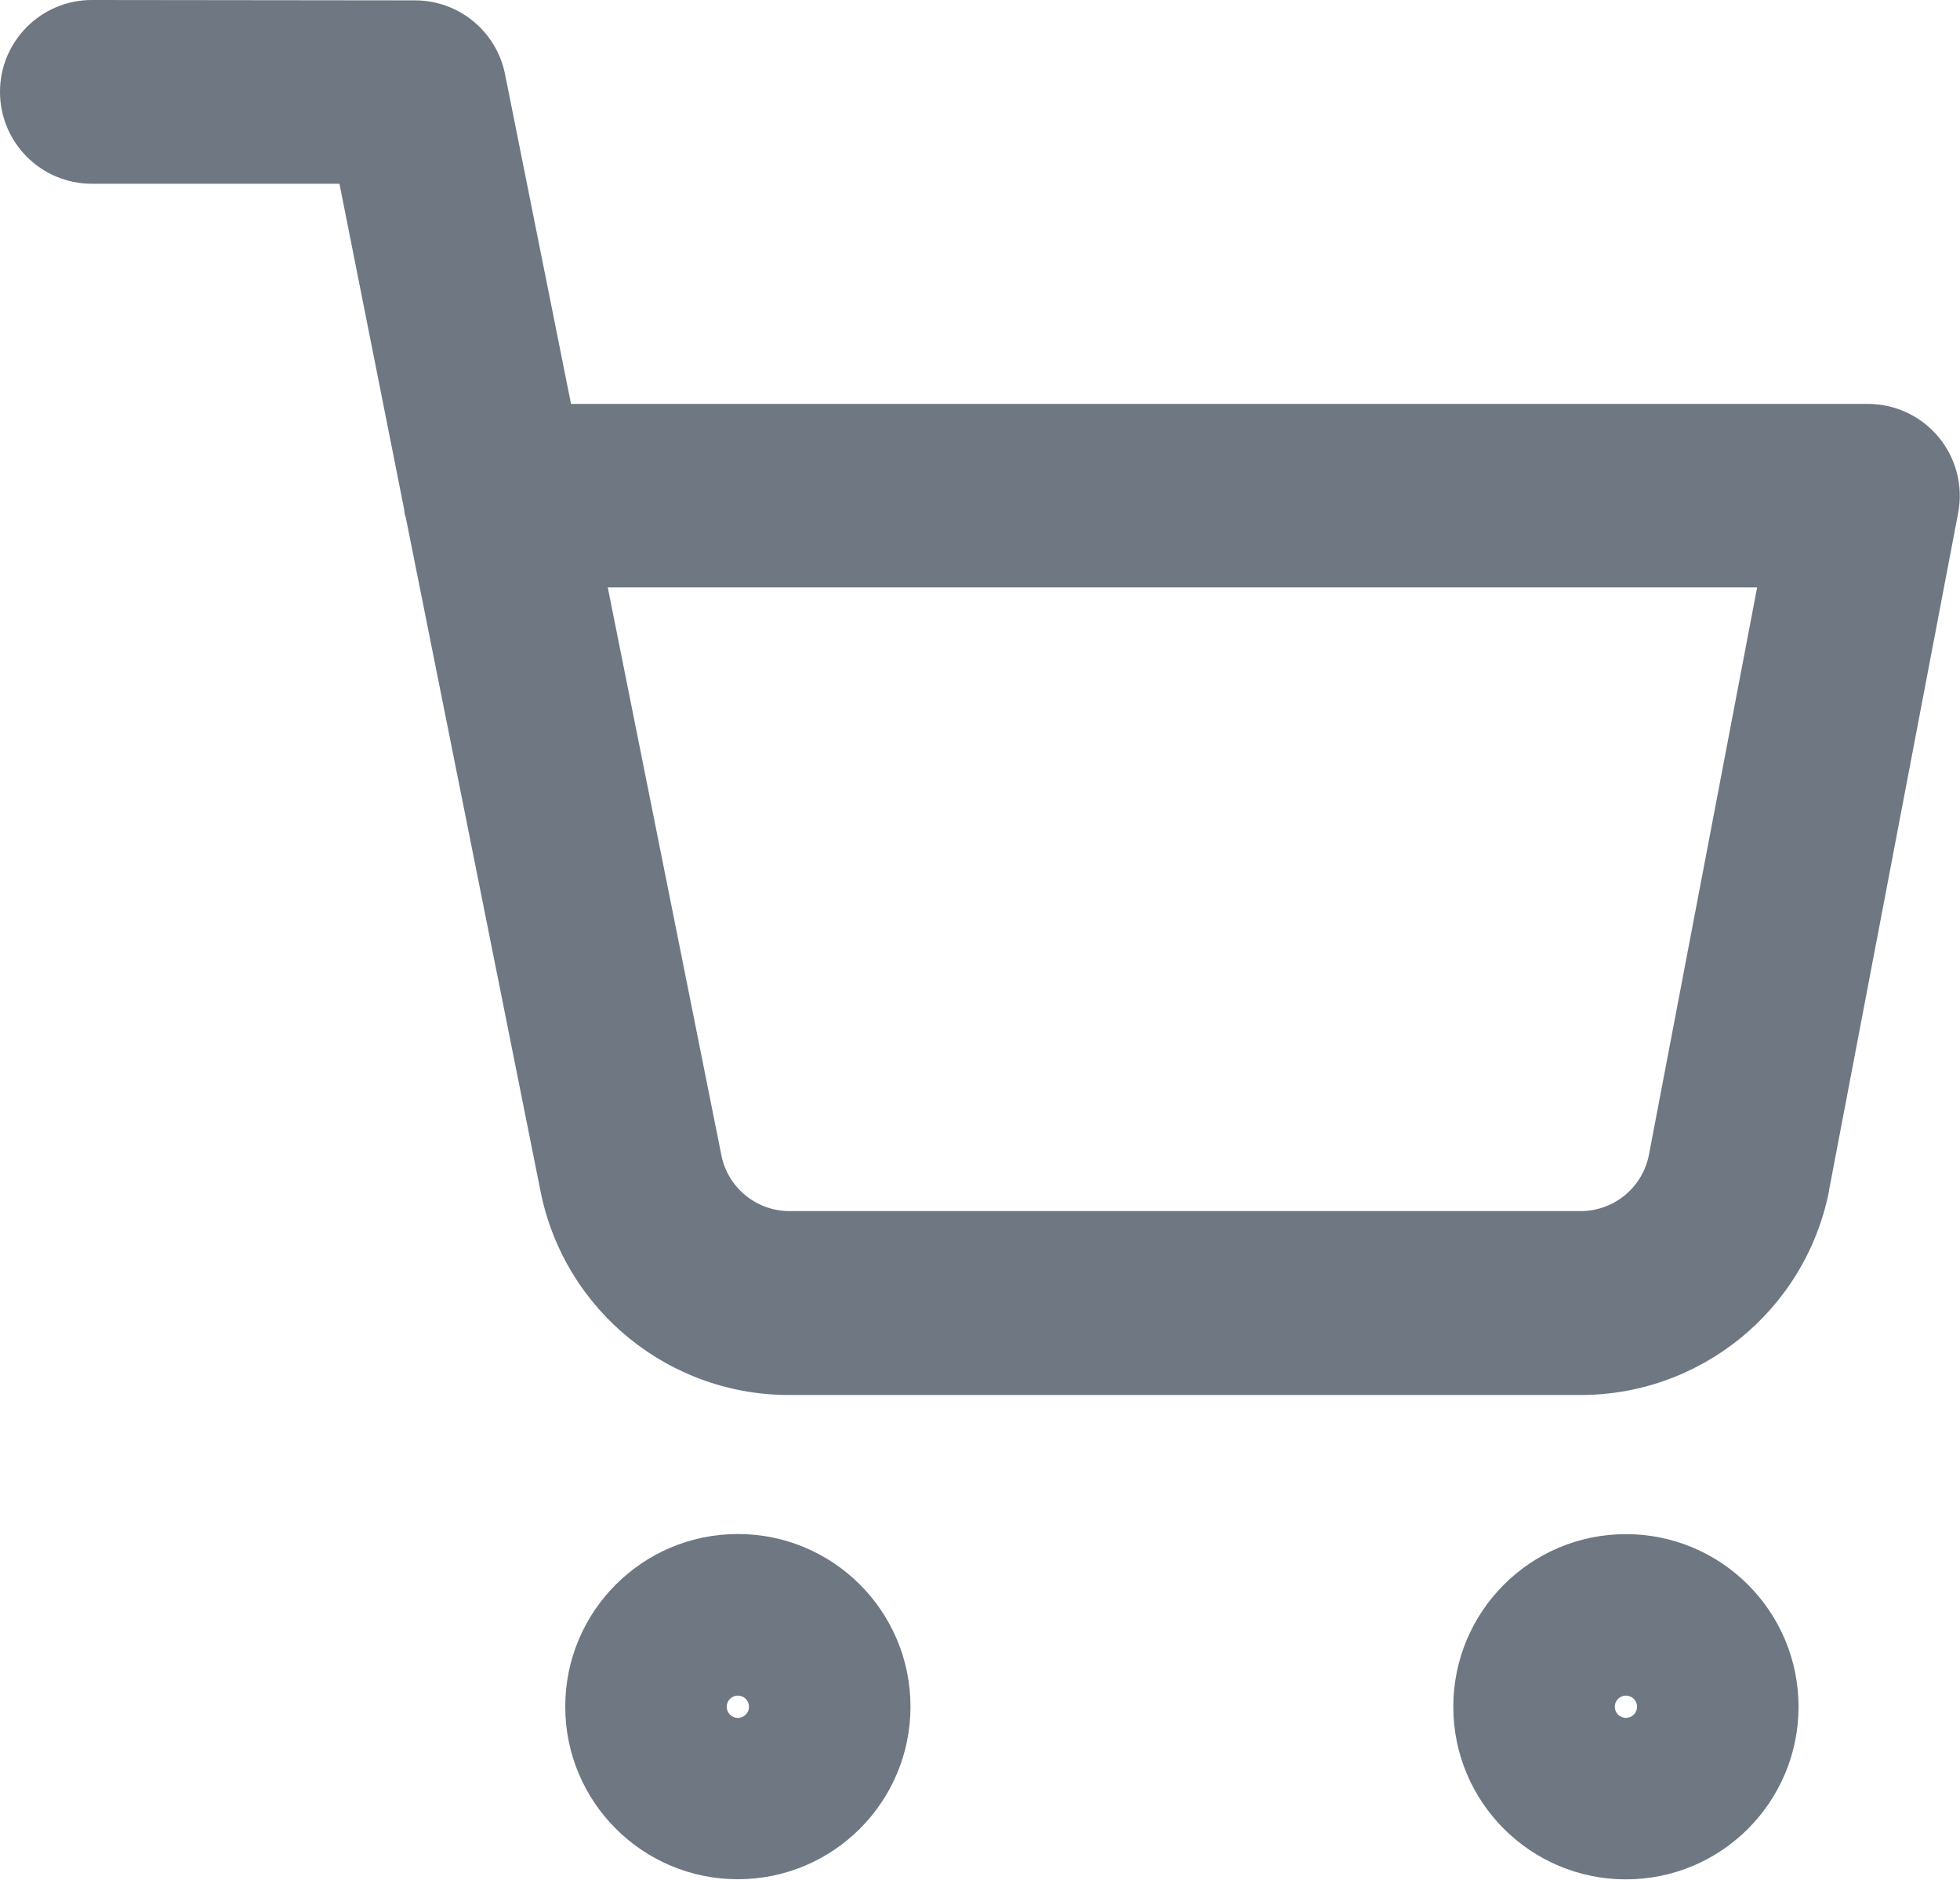
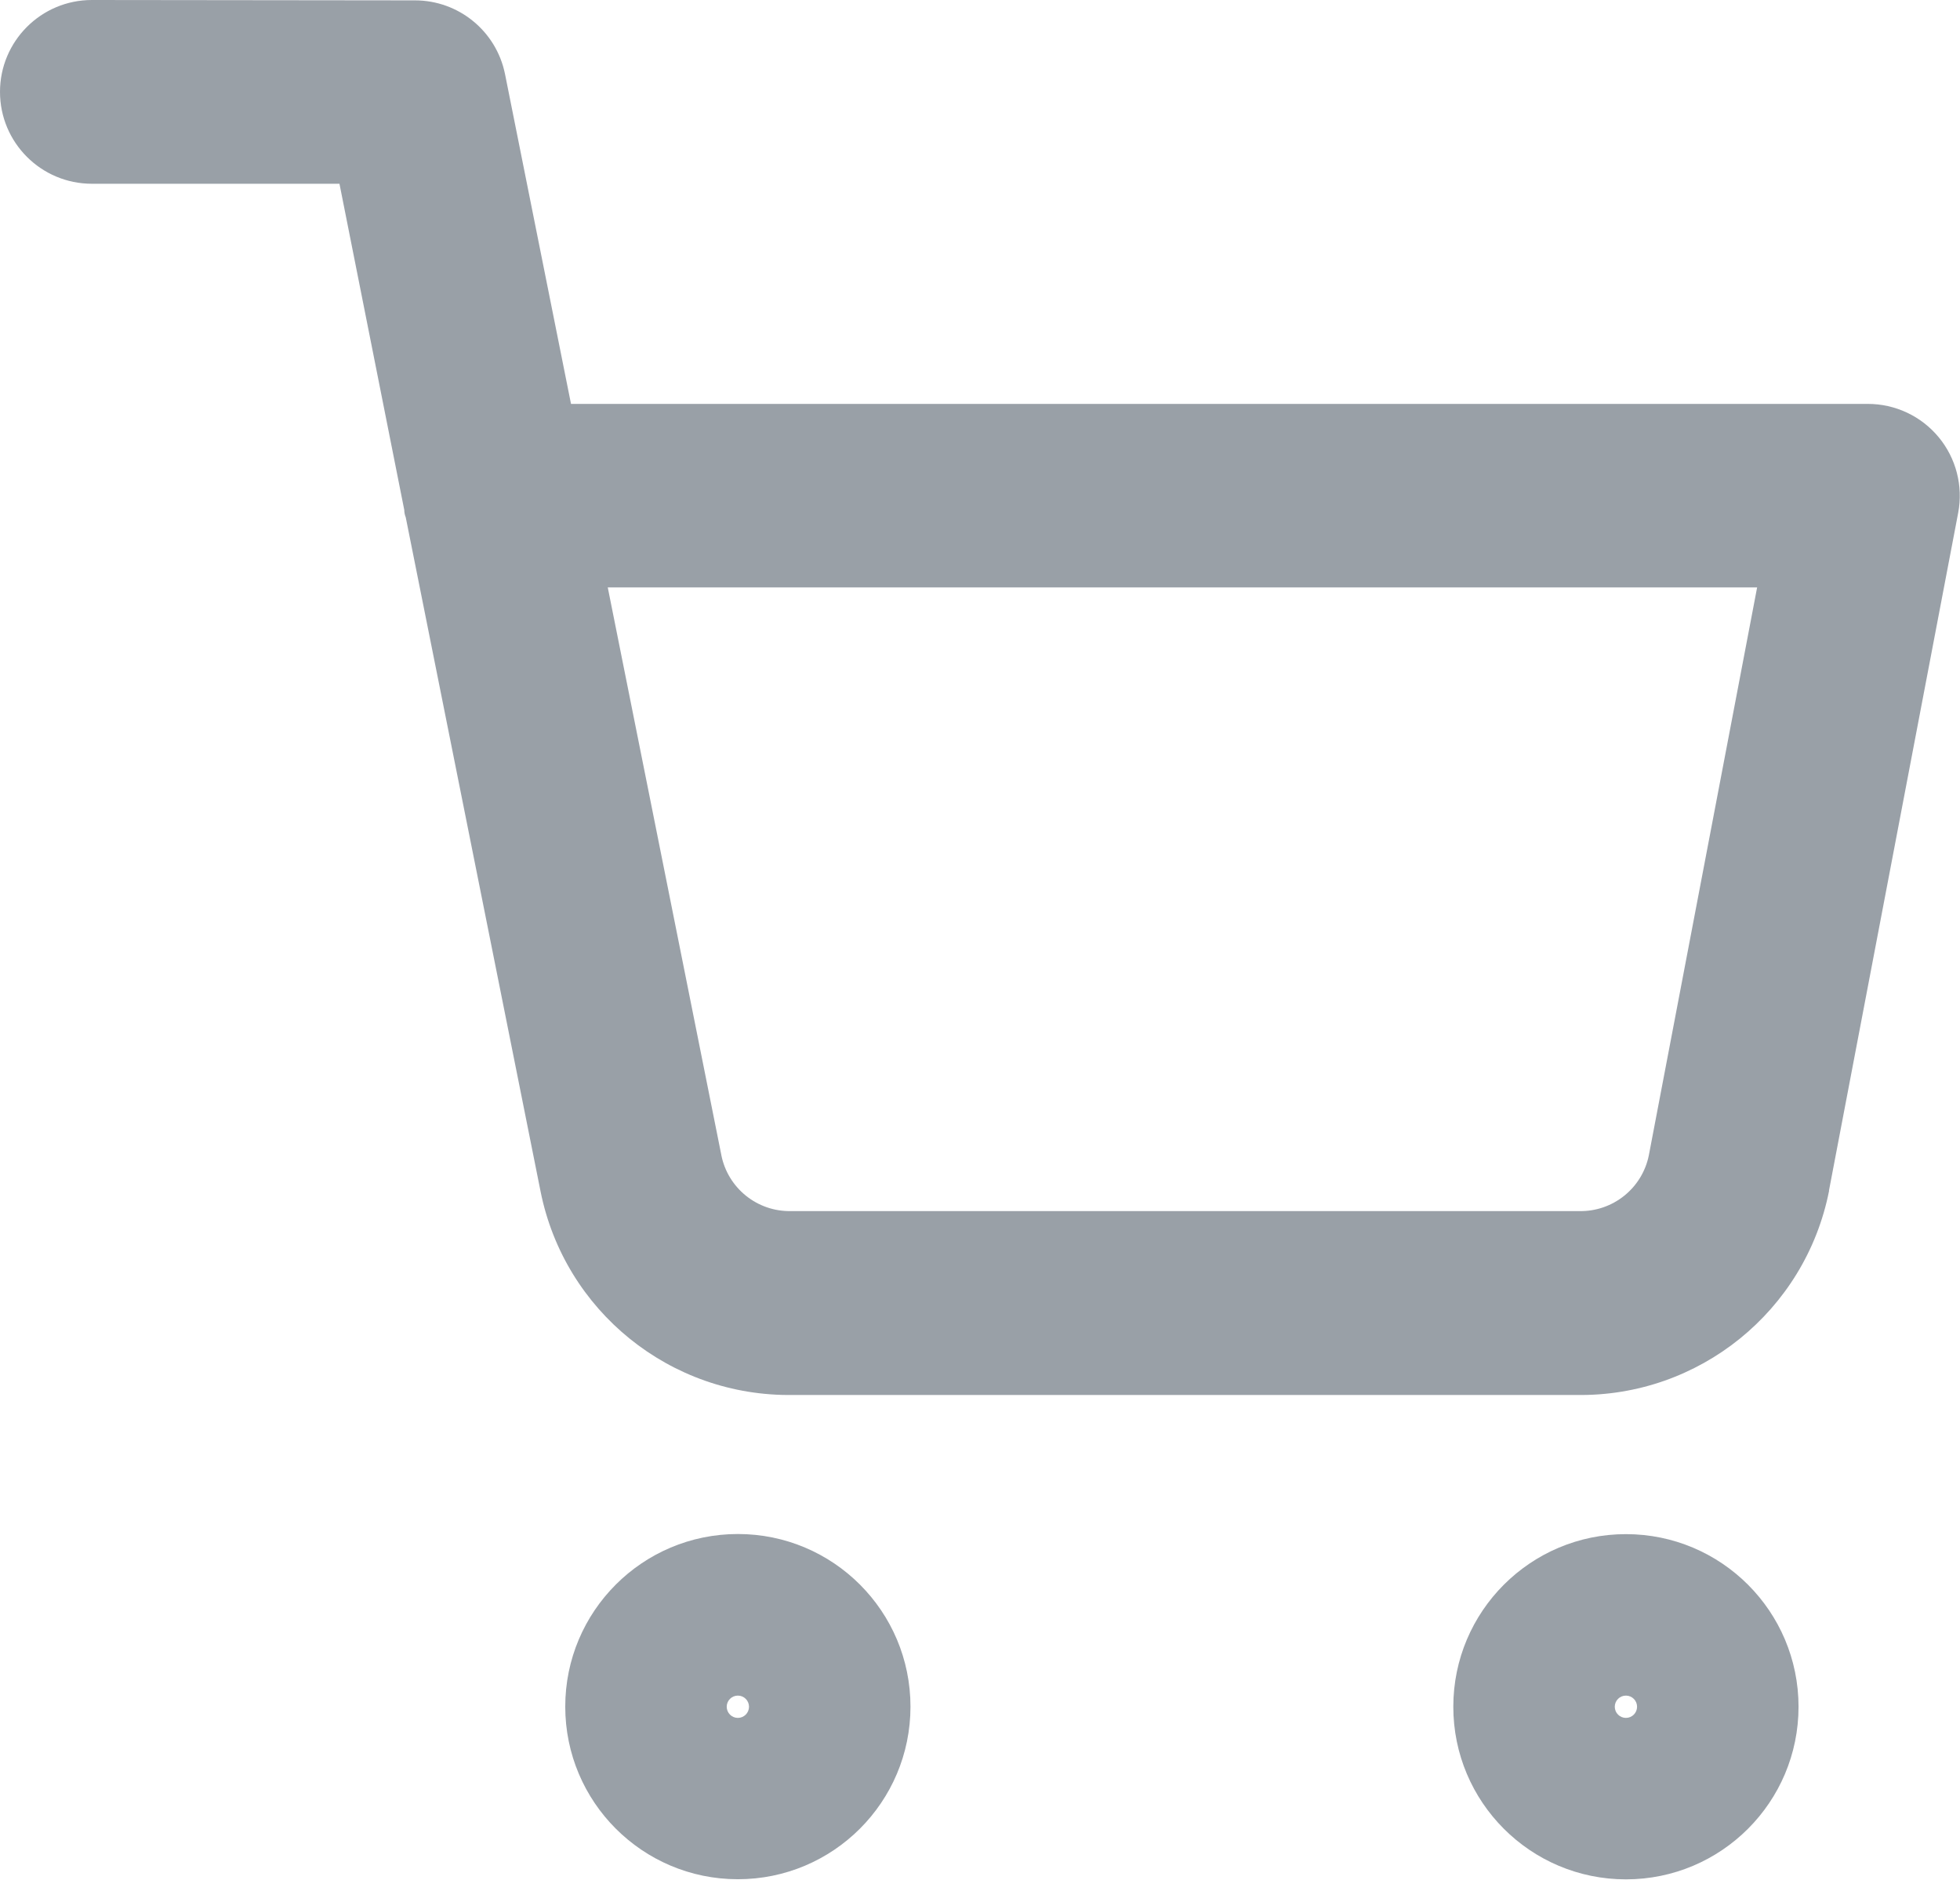
- <svg xmlns="http://www.w3.org/2000/svg" width="15.999" height="15.34" viewBox="0 0 15.999 15.34">
+ <svg xmlns="http://www.w3.org/2000/svg" viewBox="0 0 15.999 15.34">
  <g id="Cart" opacity="0.7">
-     <path id="Cart-2" data-name="Cart" d="M1.75,2.33a.75.75,0,0,0,0,1.5H3.771L4.3,6.493q0,.03.012.06l1.1,5.5h0a2.068,2.068,0,0,0,2.06,1.664H13.87a2.068,2.068,0,0,0,2.06-1.665h0v-.006l1.054-5.529a.75.75,0,0,0-.737-.89H5.661L5.122,2.933a.75.75,0,0,0-.735-.6Zm5.138,9.428L5.961,7.125h9.382l-.884,4.636a.568.568,0,0,1-.568.455H7.456a.568.568,0,0,1-.568-.457Zm.135,4.595a.091.091,0,1,0-.091-.091A.091.091,0,0,0,7.022,16.353Zm-1.409-.091A1.409,1.409,0,1,1,7.022,17.67,1.409,1.409,0,0,1,5.614,16.261Zm8.658.091a.091.091,0,1,0-.091-.091A.091.091,0,0,0,14.272,16.353Zm-1.409-.091a1.409,1.409,0,1,1,1.409,1.409A1.409,1.409,0,0,1,12.863,16.261Z" transform="translate(-1 -2.33)" fill="#303d4d" fill-rule="evenodd" />
+     <path id="Cart-2" data-name="Cart" d="M1.75,2.33a.75.75,0,0,0,0,1.5H3.771L4.3,6.493q0,.03.012.06l1.1,5.5h0a2.068,2.068,0,0,0,2.06,1.664H13.87a2.068,2.068,0,0,0,2.06-1.665h0v-.006l1.054-5.529a.75.75,0,0,0-.737-.89H5.661L5.122,2.933a.75.75,0,0,0-.735-.6Zm5.138,9.428L5.961,7.125h9.382l-.884,4.636a.568.568,0,0,1-.568.455H7.456a.568.568,0,0,1-.568-.457Zm.135,4.595a.091.091,0,1,0-.091-.091A.091.091,0,0,0,7.022,16.353Zm-1.409-.091A1.409,1.409,0,1,1,7.022,17.67,1.409,1.409,0,0,1,5.614,16.261Zm8.658.091a.091.091,0,1,0-.091-.091A.091.091,0,0,0,14.272,16.353Zm-1.409-.091a1.409,1.409,0,1,1,1.409,1.409A1.409,1.409,0,0,1,12.863,16.261Z" transform="translate(-1 -2.33)" fill="#6e7782" fill-rule="evenodd" />
  </g>
</svg>
